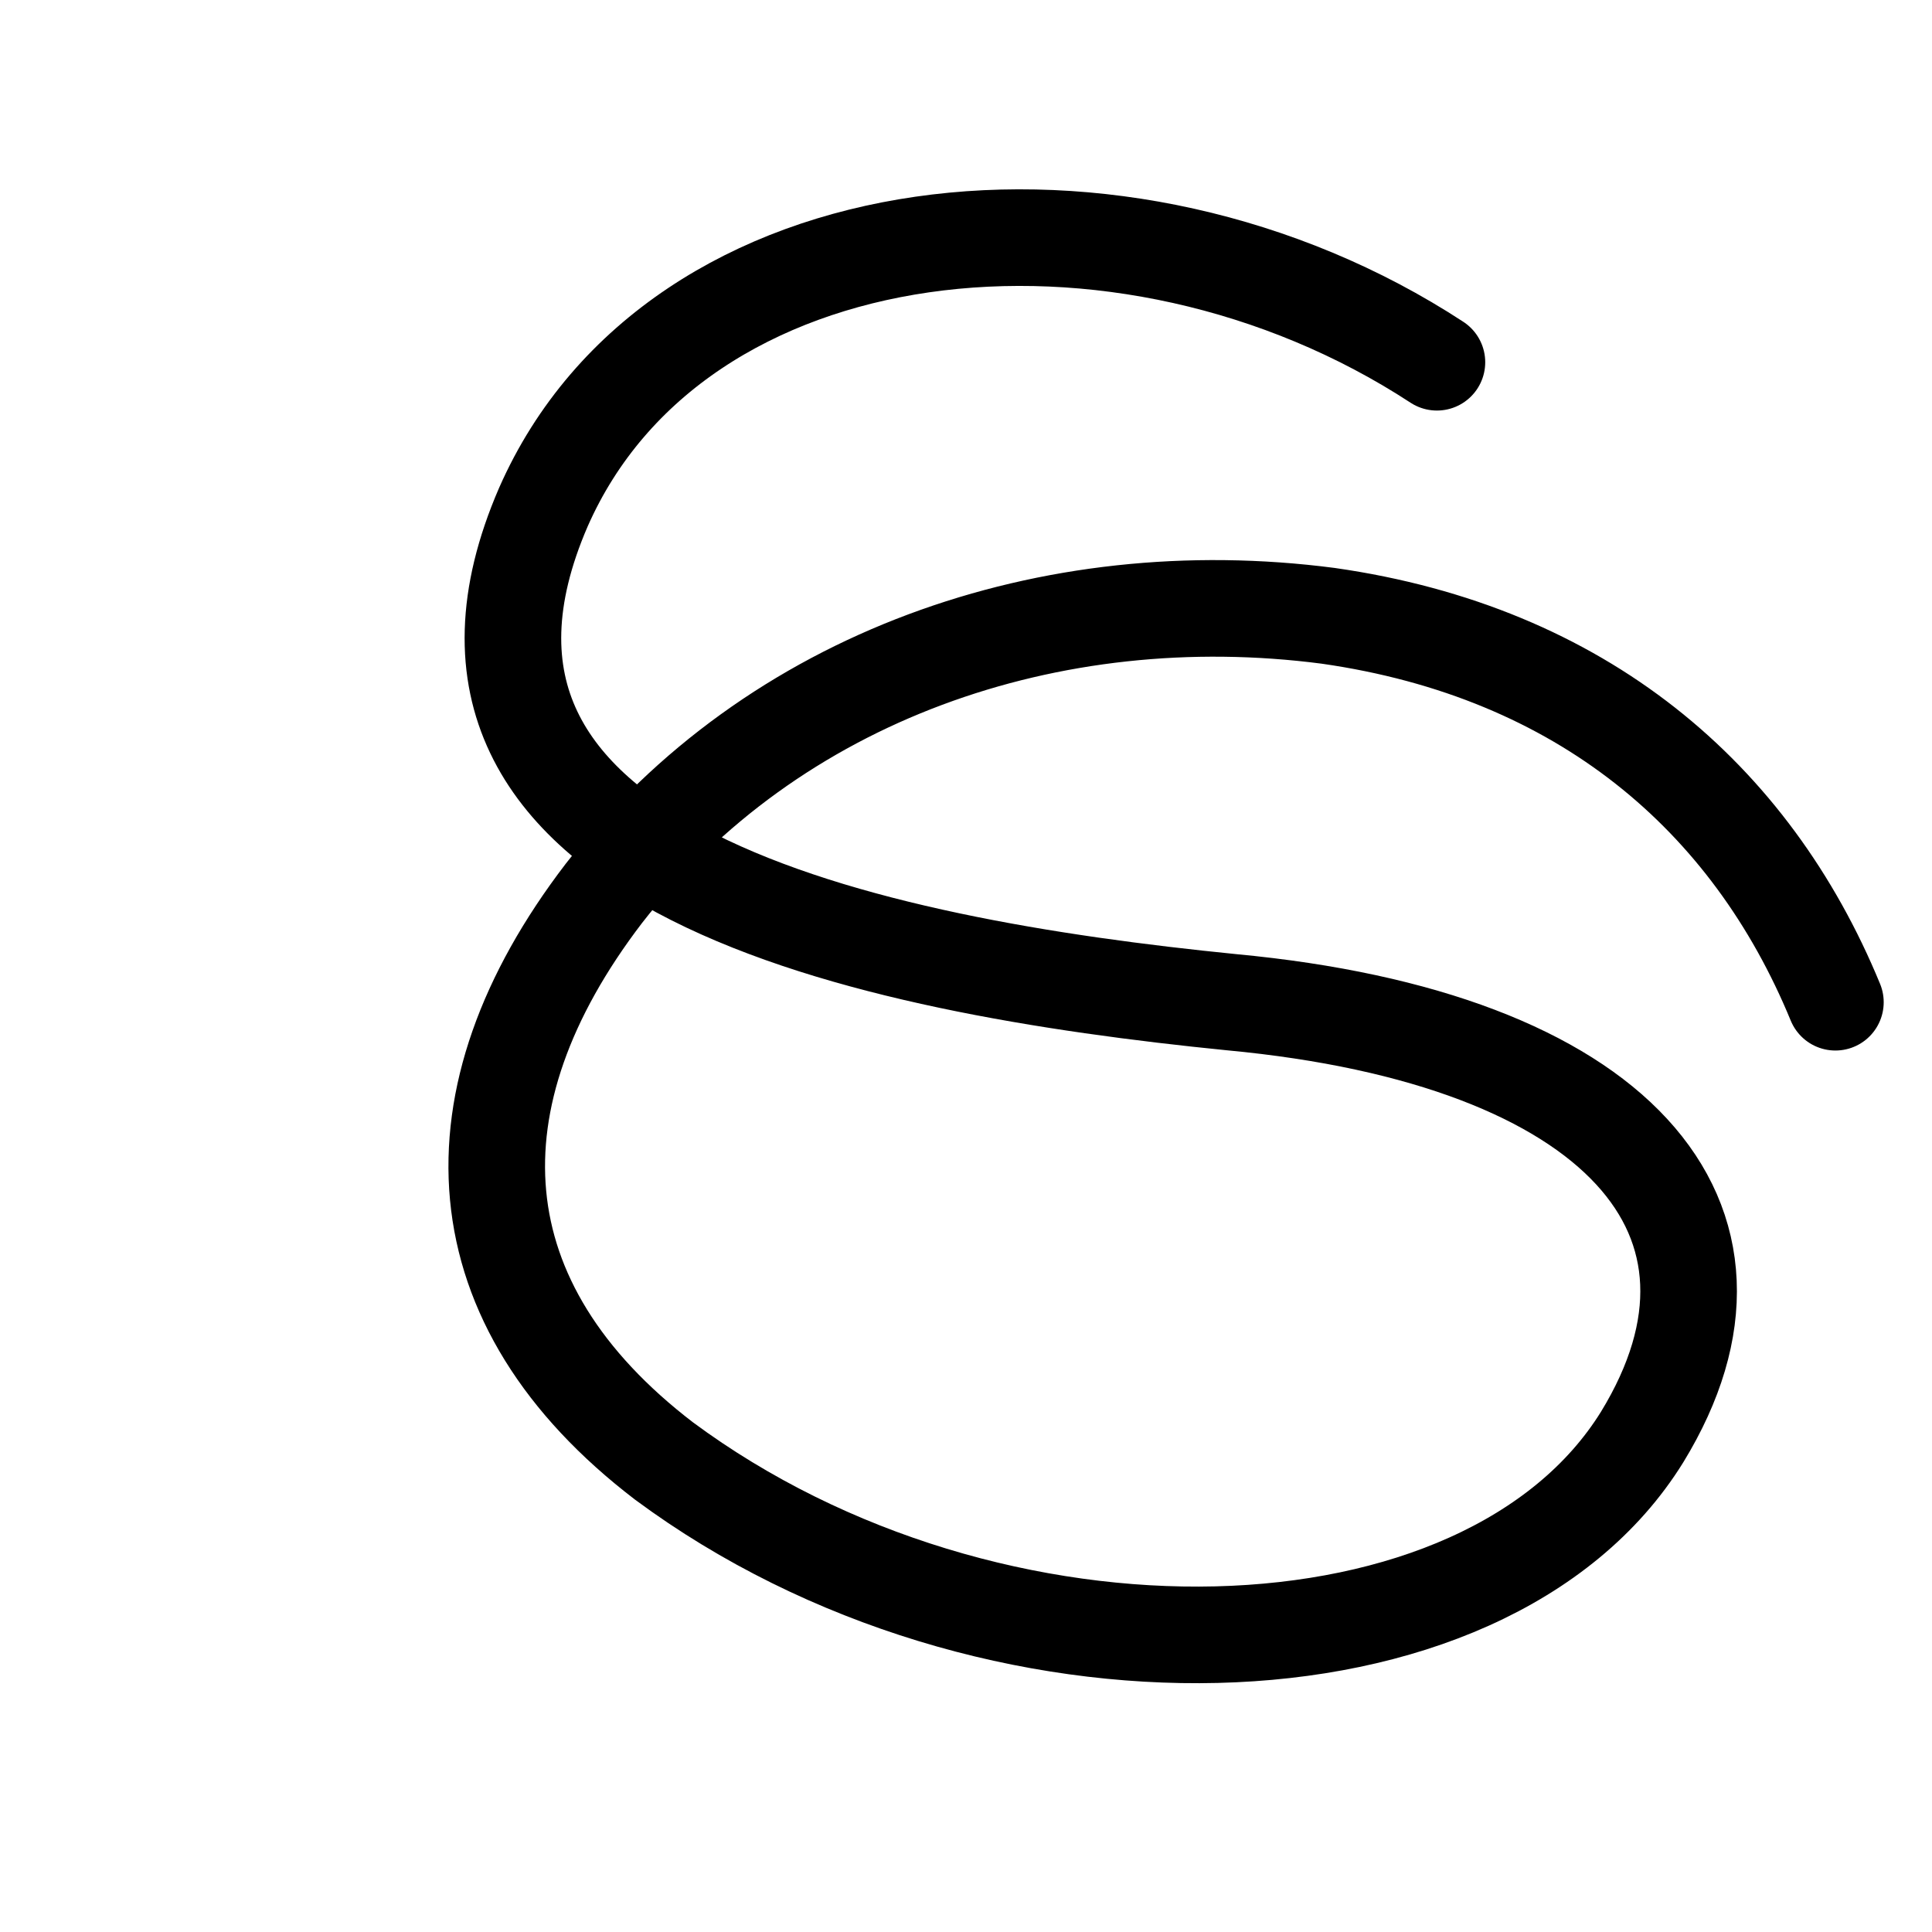
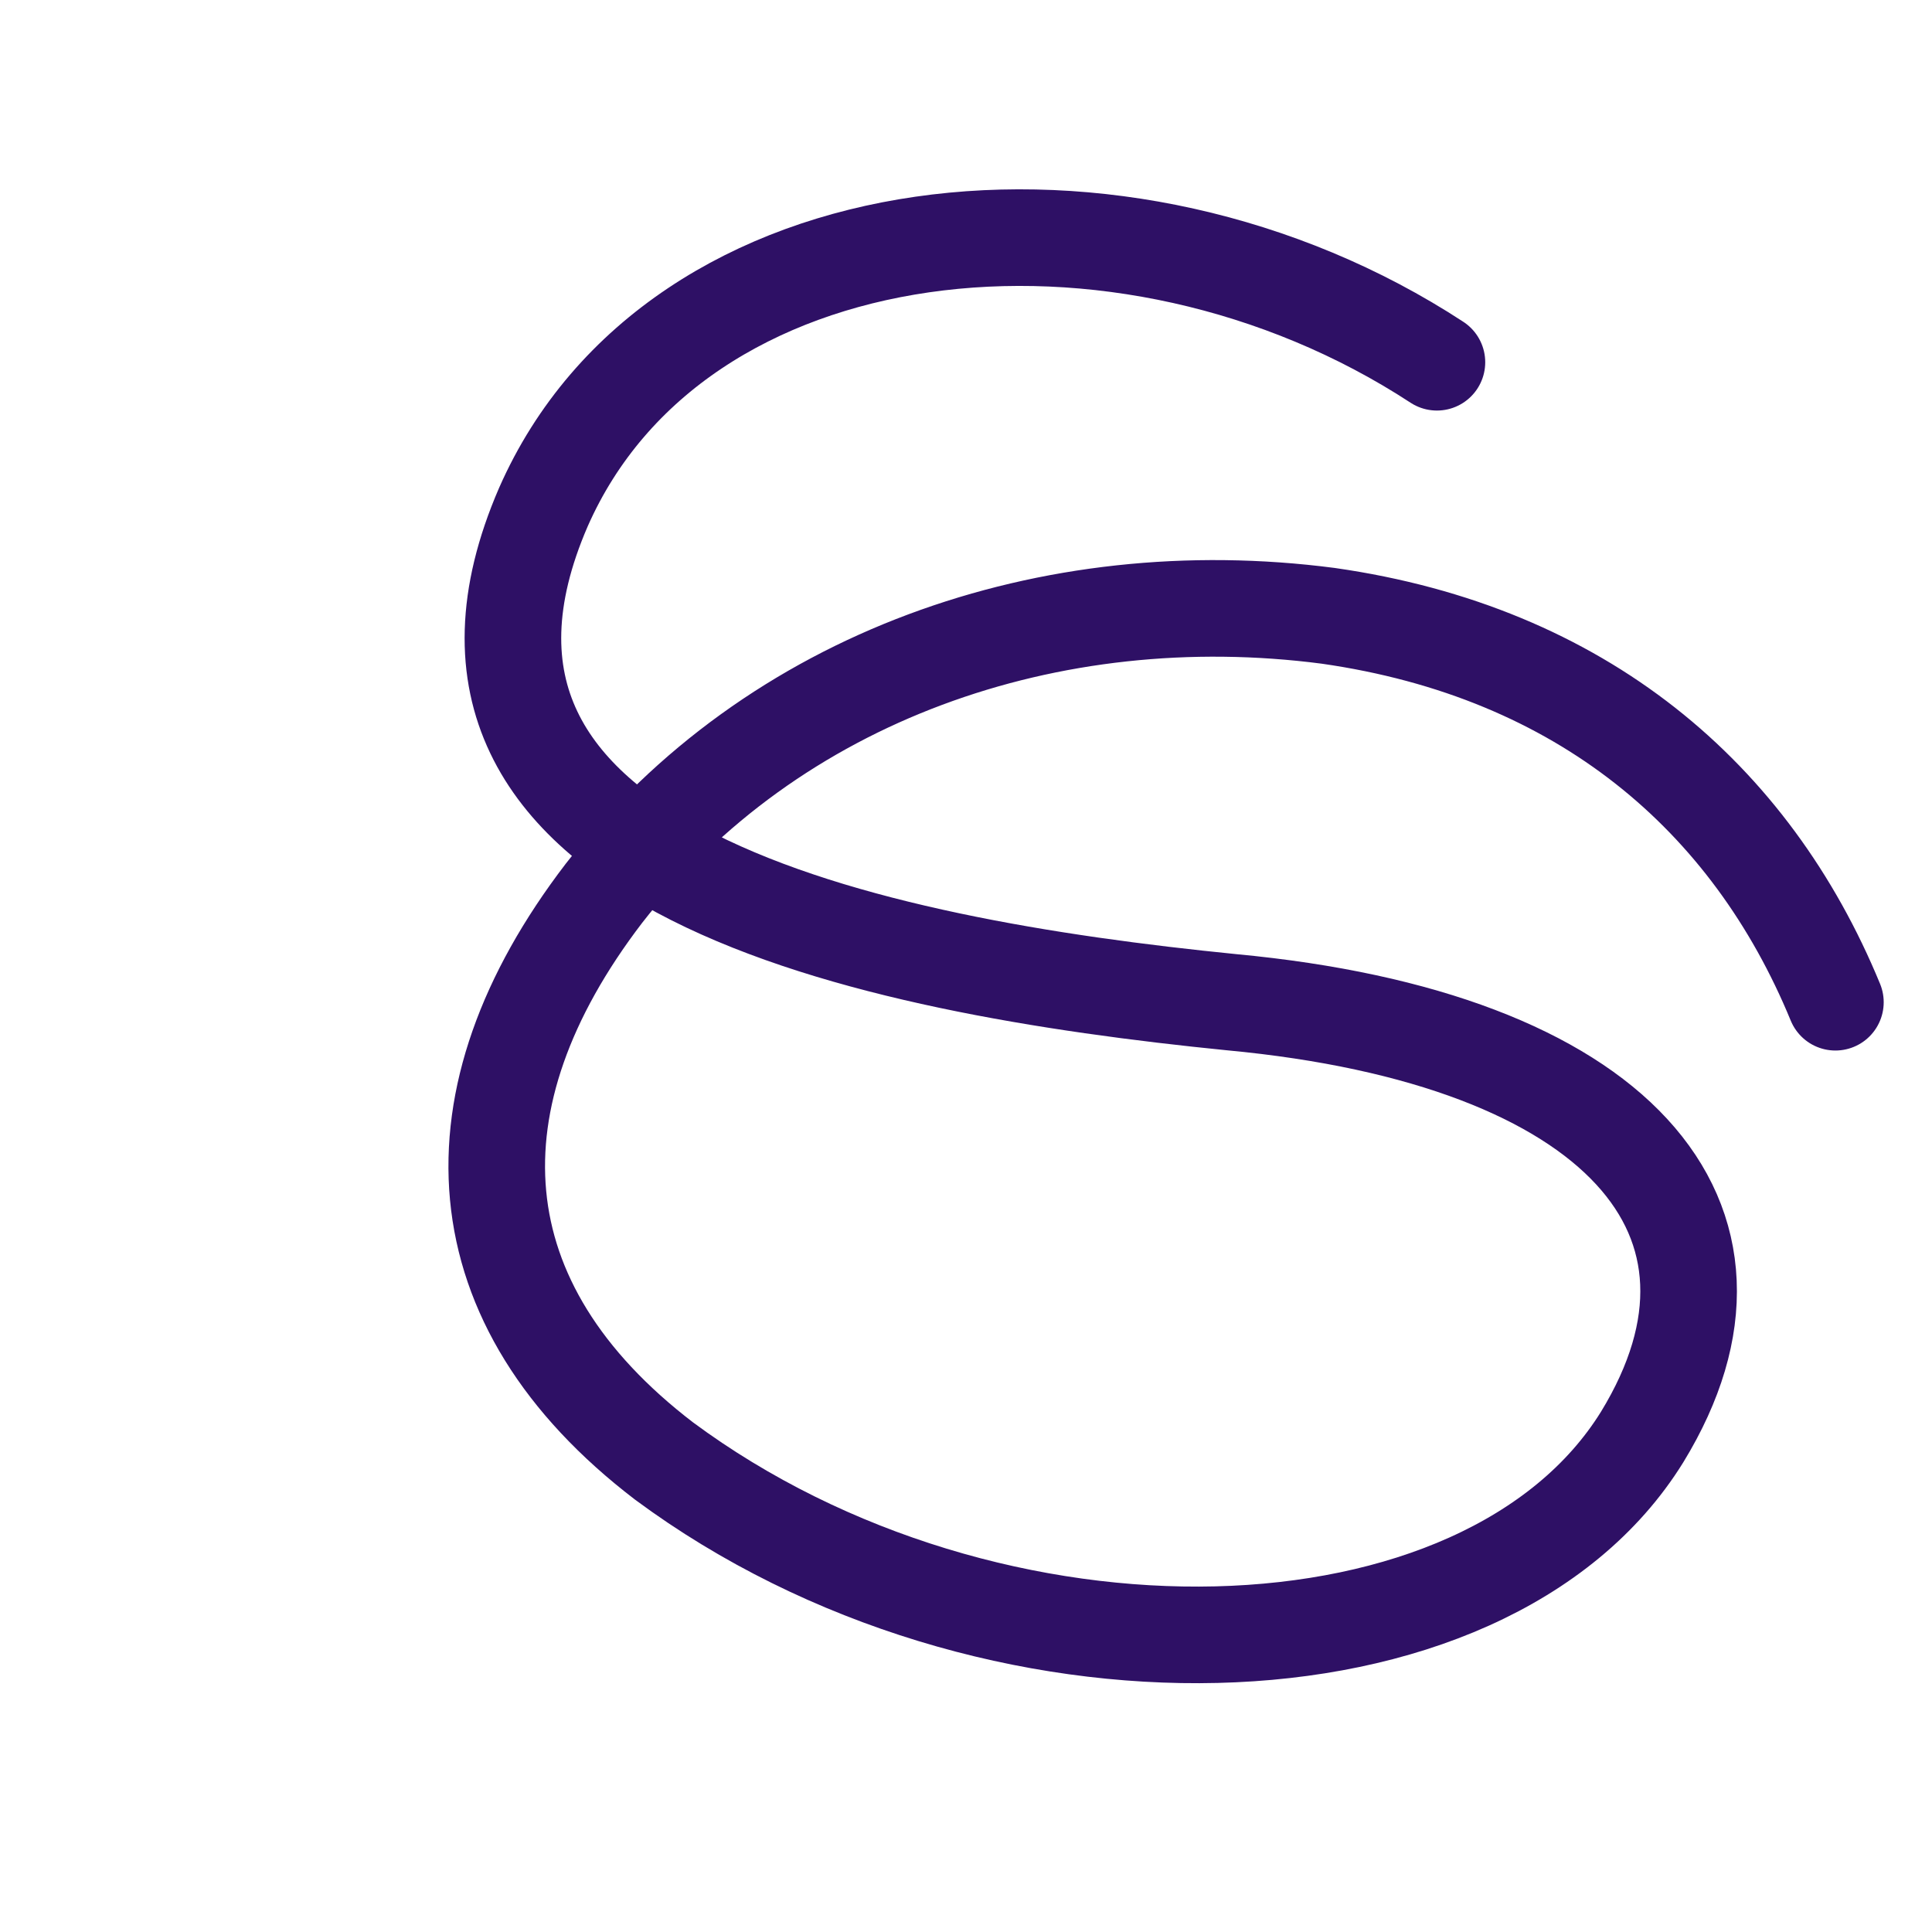
<svg xmlns="http://www.w3.org/2000/svg" viewBox="0 0 160 160" role="img" aria-label="Sampath Kumar S mark">
-   <path d="M119 30C93 13 56 17 45 42C32 72 72 80 102 83C134 86 147 101 136 119C123 140 82 141 55 121C38 108 37 91 50 74C64 56 87 48 110 51C131 54 145 66 152 83" fill="none" stroke="currentColor" stroke-width="8" stroke-linecap="round" stroke-linejoin="round" />
+   <path d="M119 30C93 13 56 17 45 42C32 72 72 80 102 83C134 86 147 101 136 119C123 140 82 141 55 121C38 108 37 91 50 74C64 56 87 48 110 51C131 54 145 66 152 83" fill="none" stroke="#2E1065" stroke-width="8" stroke-linecap="round" stroke-linejoin="round" />
</svg>
